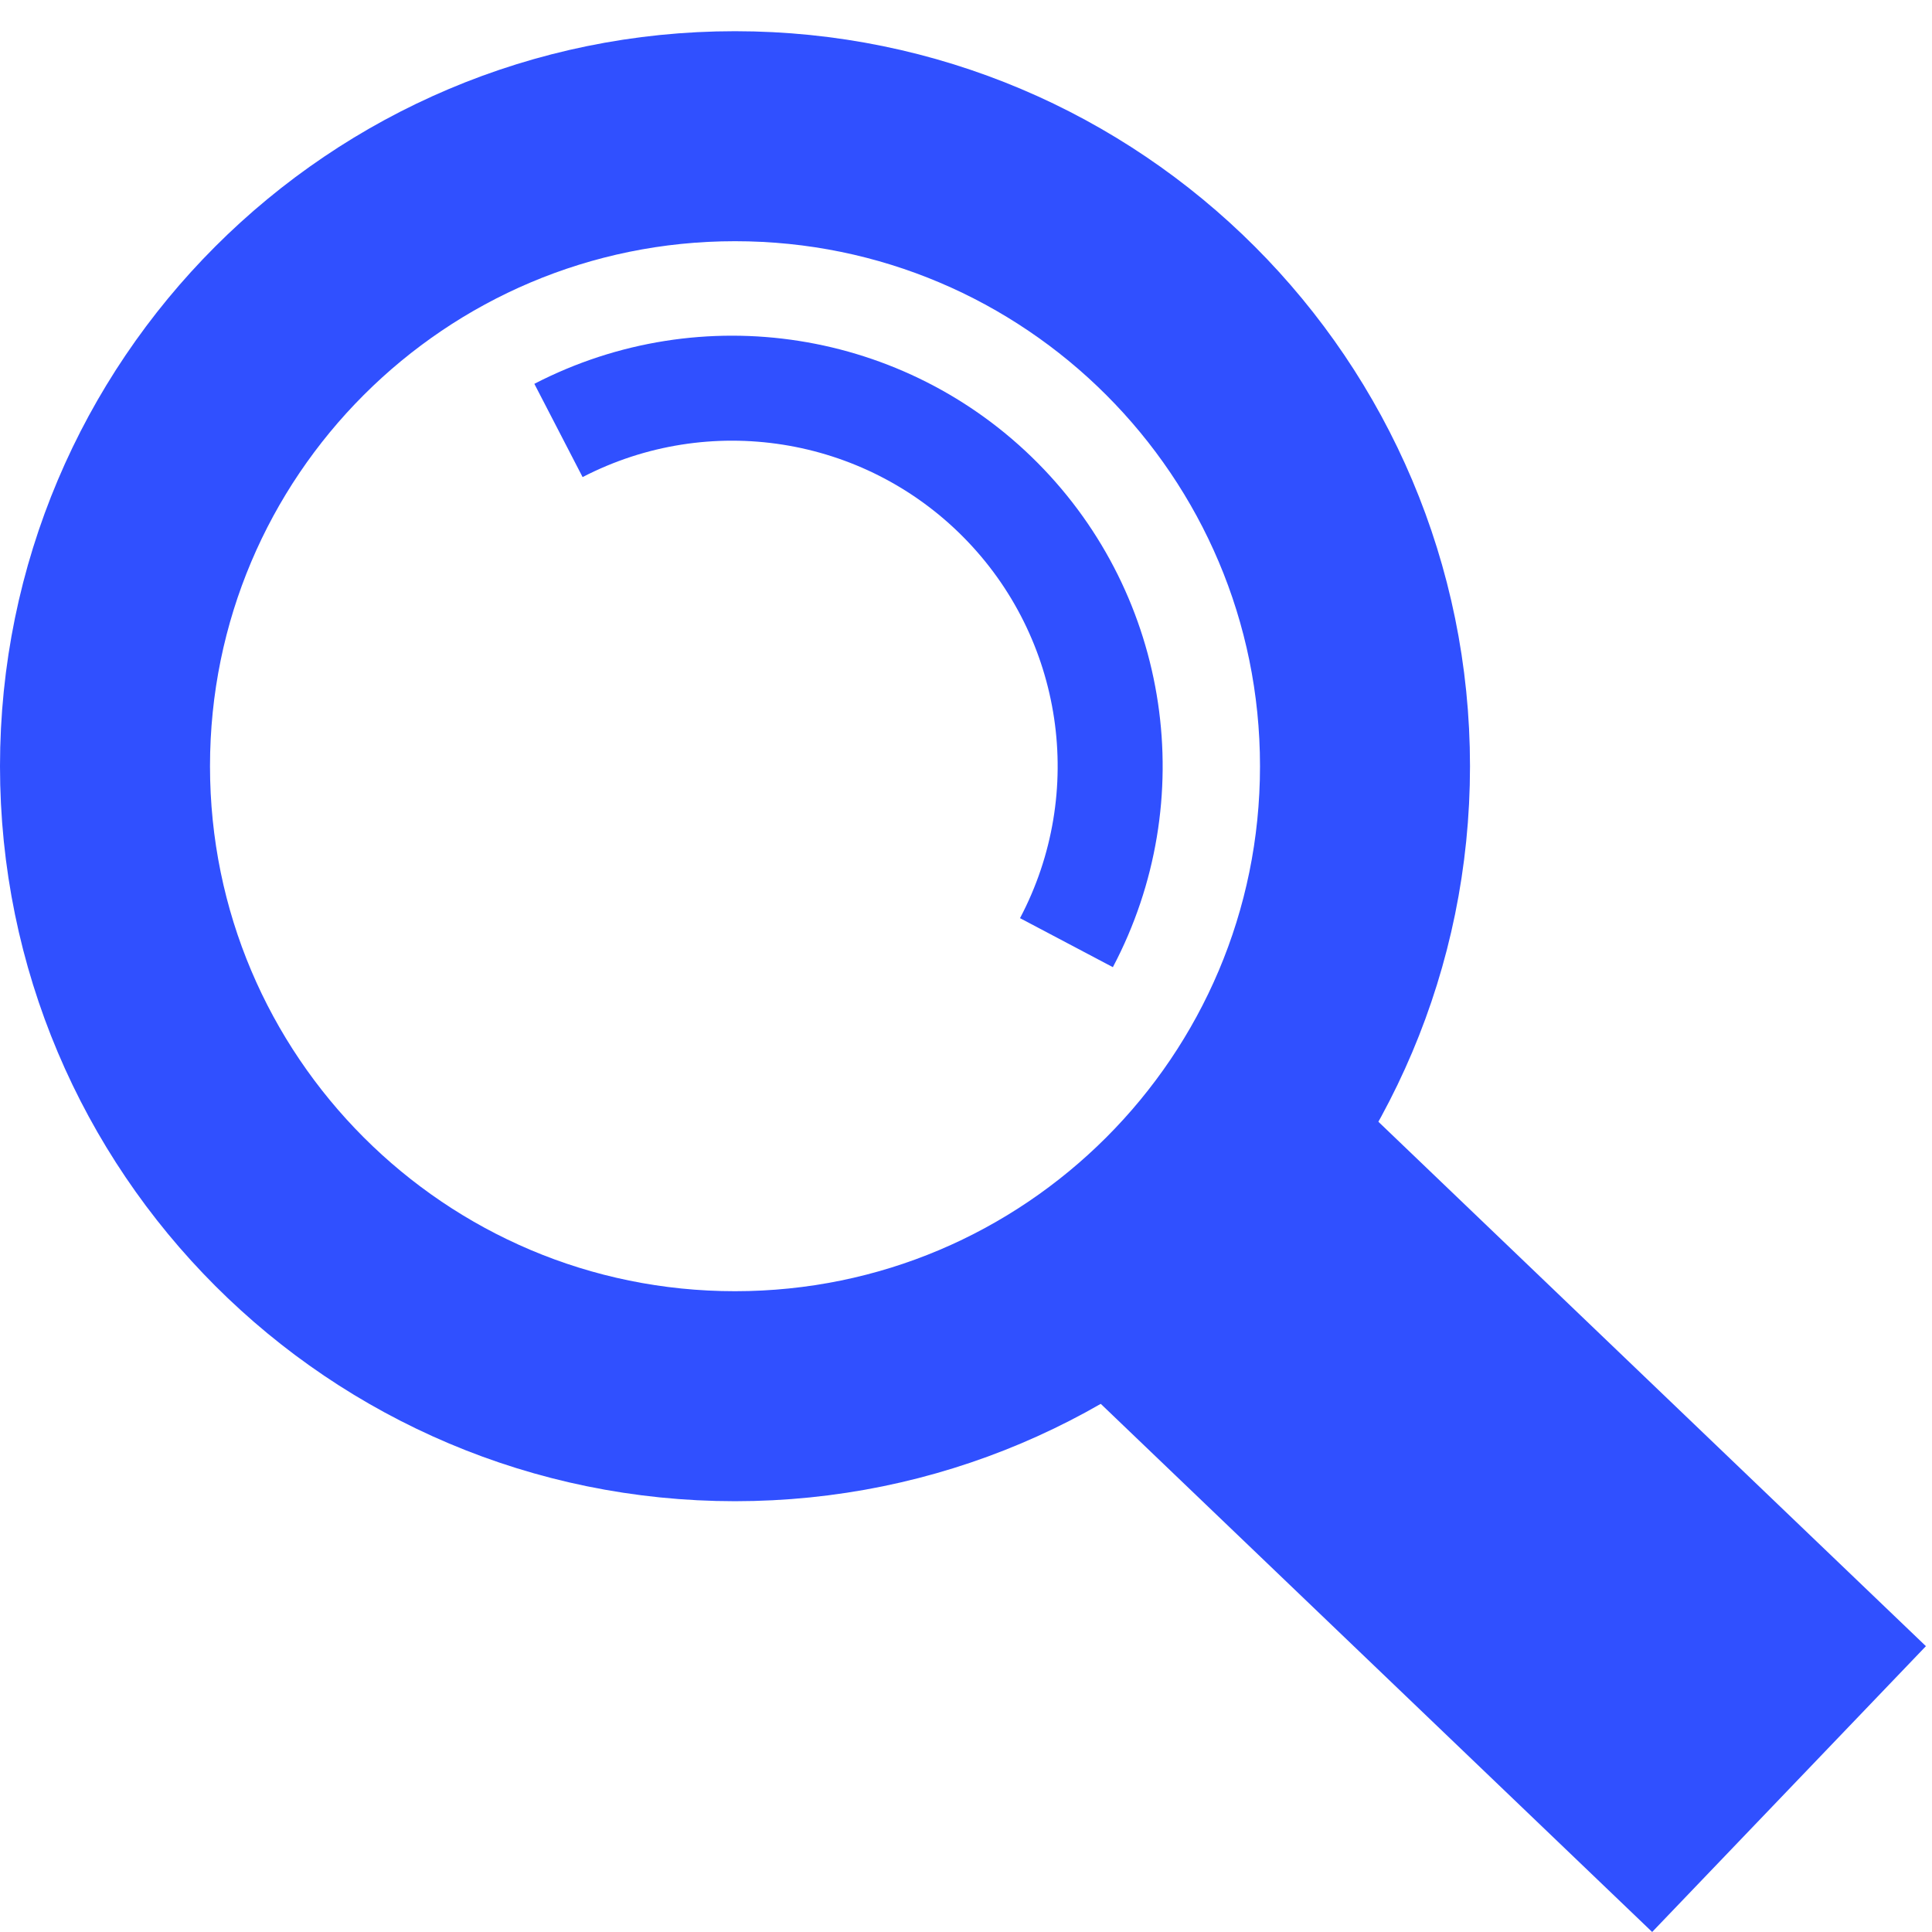
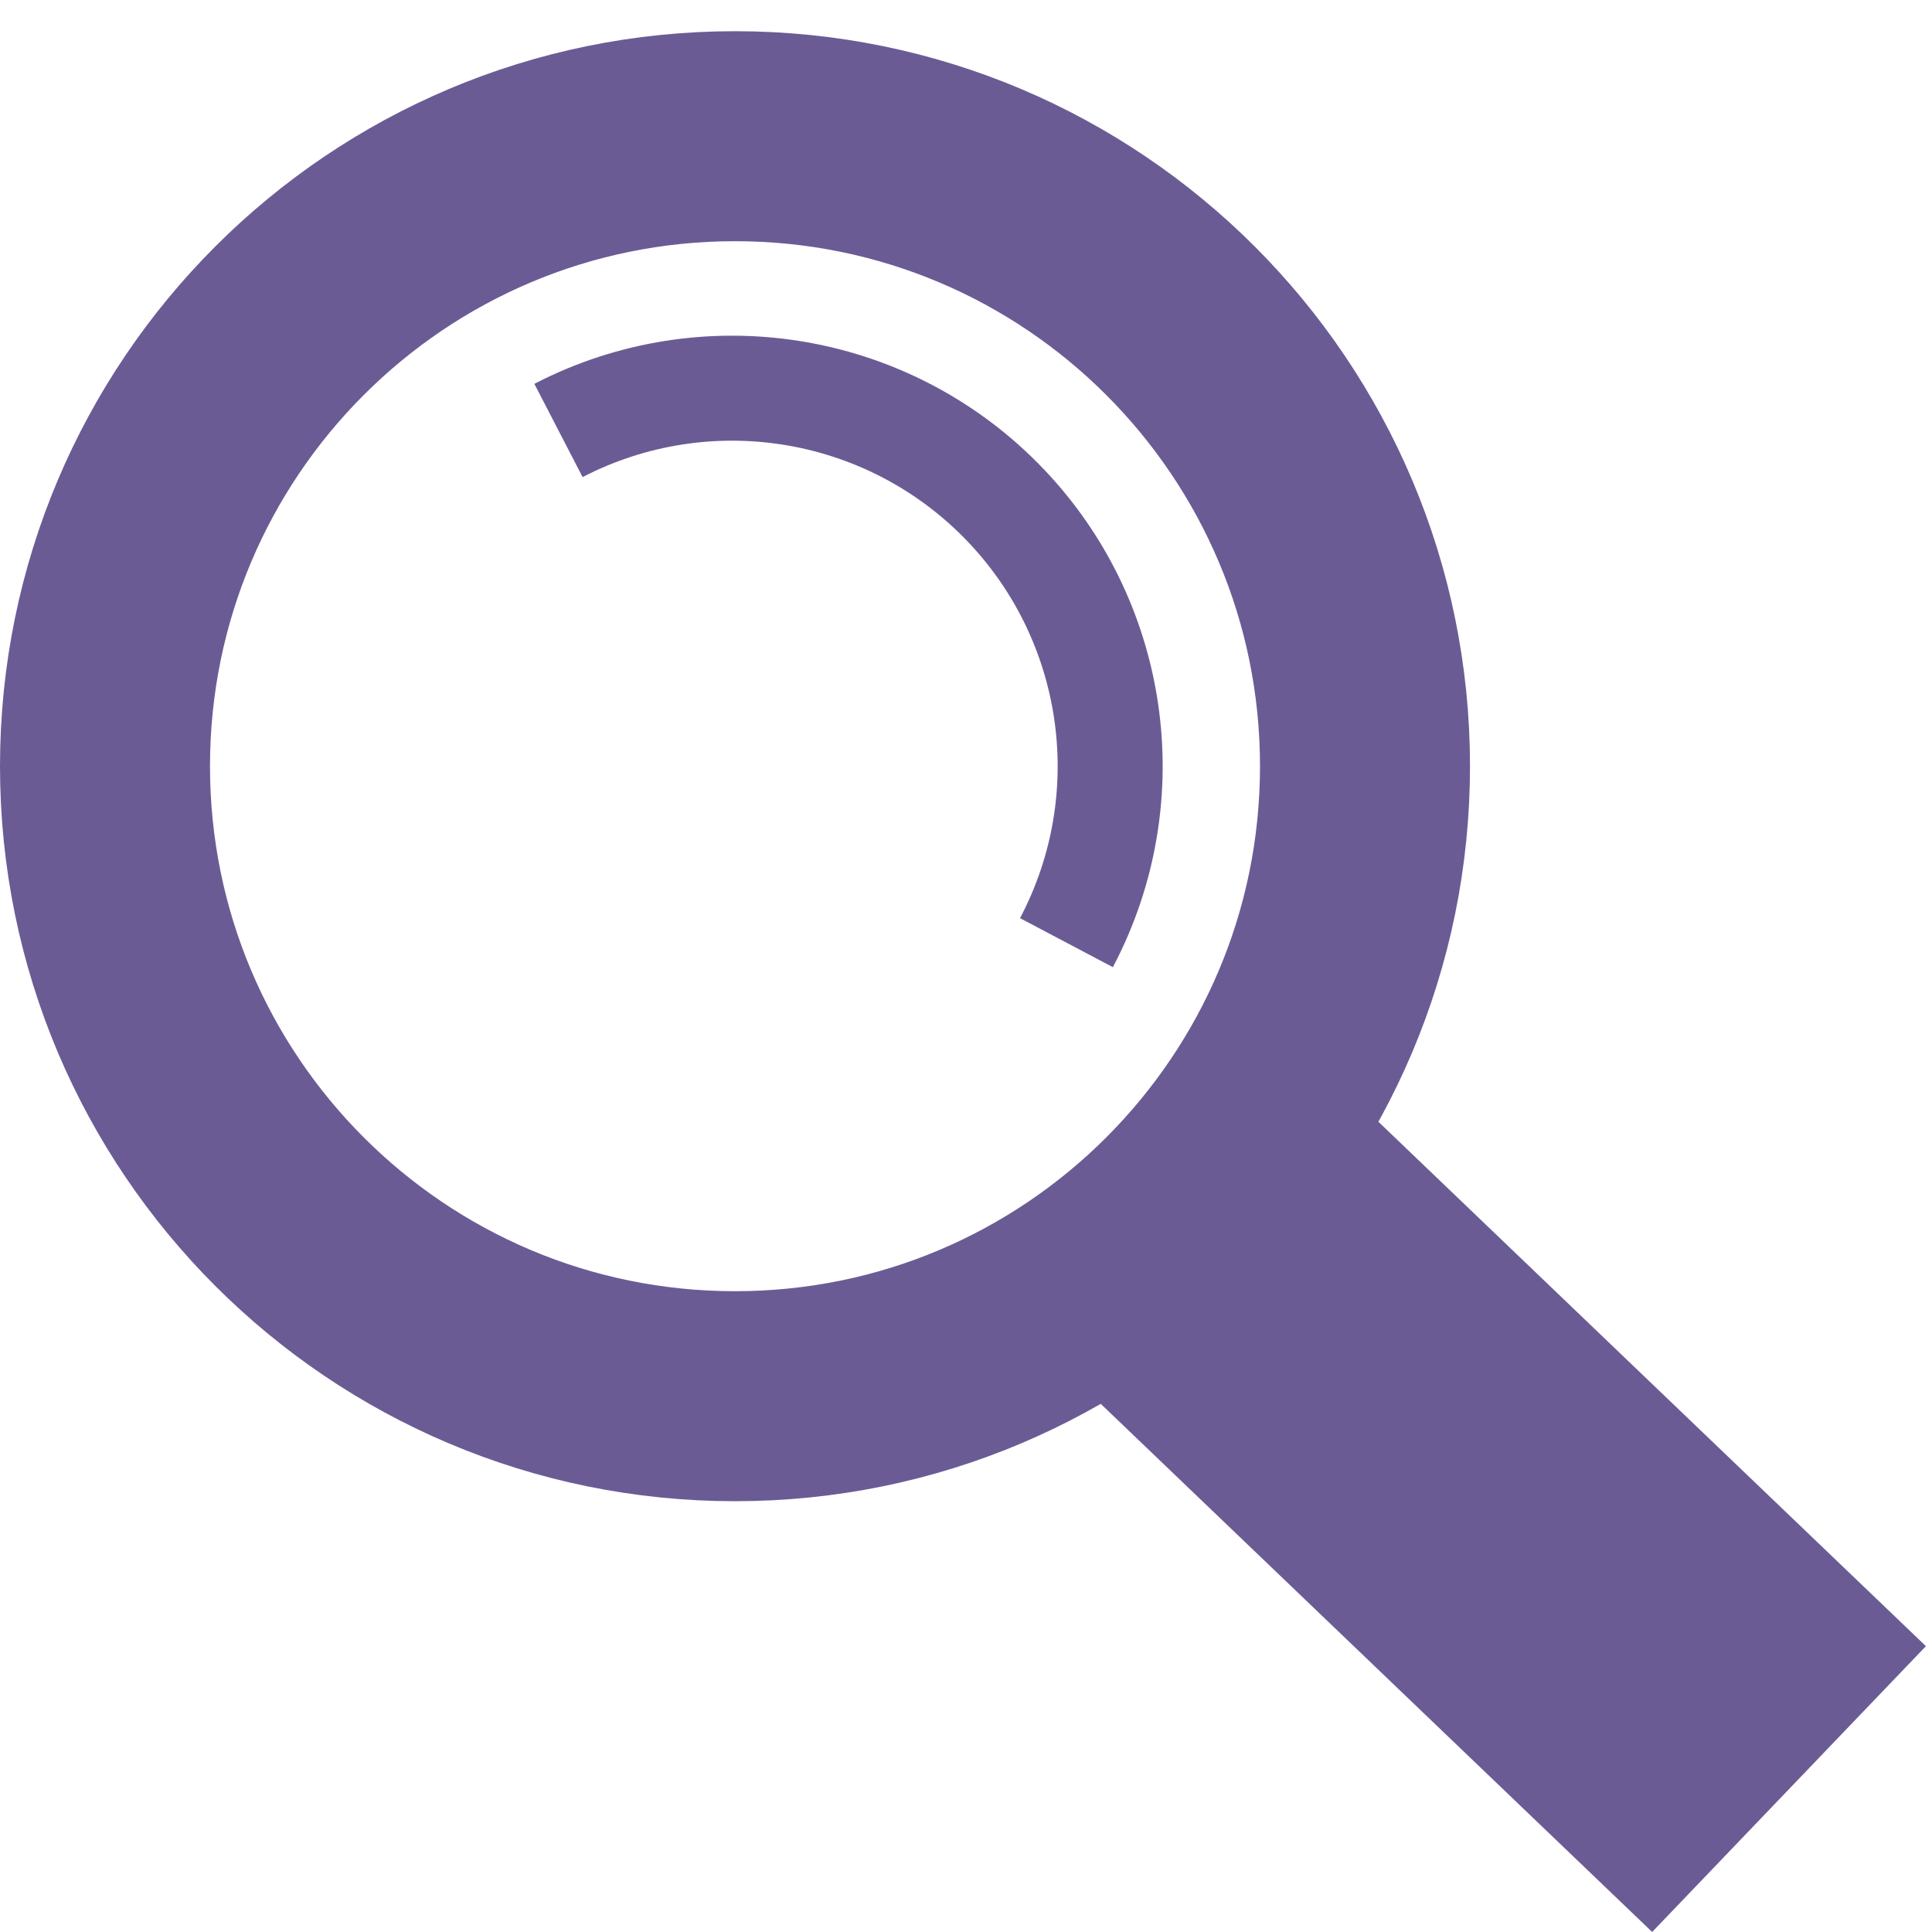
<svg xmlns="http://www.w3.org/2000/svg" width="92mm" height="92mm" viewBox="0 0 92 92">
  <g transform="translate(-40.921 -17.417)">
-     <circle cx="75.921" cy="53.903" r="30" fill="none" fill-opacity="1" stroke="#3050ff" stroke-width="10" stroke-miterlimit="4" stroke-dasharray="none" stroke-opacity="1" />
-     <path d="M67.515 37.915a18 18 0 0 1 21.051 3.313 18 18 0 0 1 3.138 21.078" fill="none" fill-opacity="1" stroke="#3050ff" stroke-width="5" stroke-miterlimit="4" stroke-dasharray="none" stroke-opacity="1" />
-     <rect width="18.846" height="39.963" x="3.706" y="122.09" ry="0" transform="rotate(-46.235)" opacity="1" fill="#3050ff" fill-opacity="1" stroke="none" stroke-width="8" stroke-miterlimit="4" stroke-dasharray="none" stroke-opacity="1" />
+     <circle cx="75.921" cy="53.903" r="30" fill="none" fill-opacity="1" stroke="#6b5b95" stroke-width="10" stroke-miterlimit="4" stroke-dasharray="none" stroke-opacity="1" />
+     <path d="M67.515 37.915a18 18 0 0 1 21.051 3.313 18 18 0 0 1 3.138 21.078" fill="none" fill-opacity="1" stroke="#6b5b95" stroke-width="5" stroke-miterlimit="4" stroke-dasharray="none" stroke-opacity="1" />
+     <rect width="18.846" height="39.963" x="3.706" y="122.09" ry="0" transform="rotate(-46.235)" opacity="1" fill="#6b5b95" fill-opacity="1" stroke="none" stroke-width="8" stroke-miterlimit="4" stroke-dasharray="none" stroke-opacity="1" />
  </g>
</svg>
